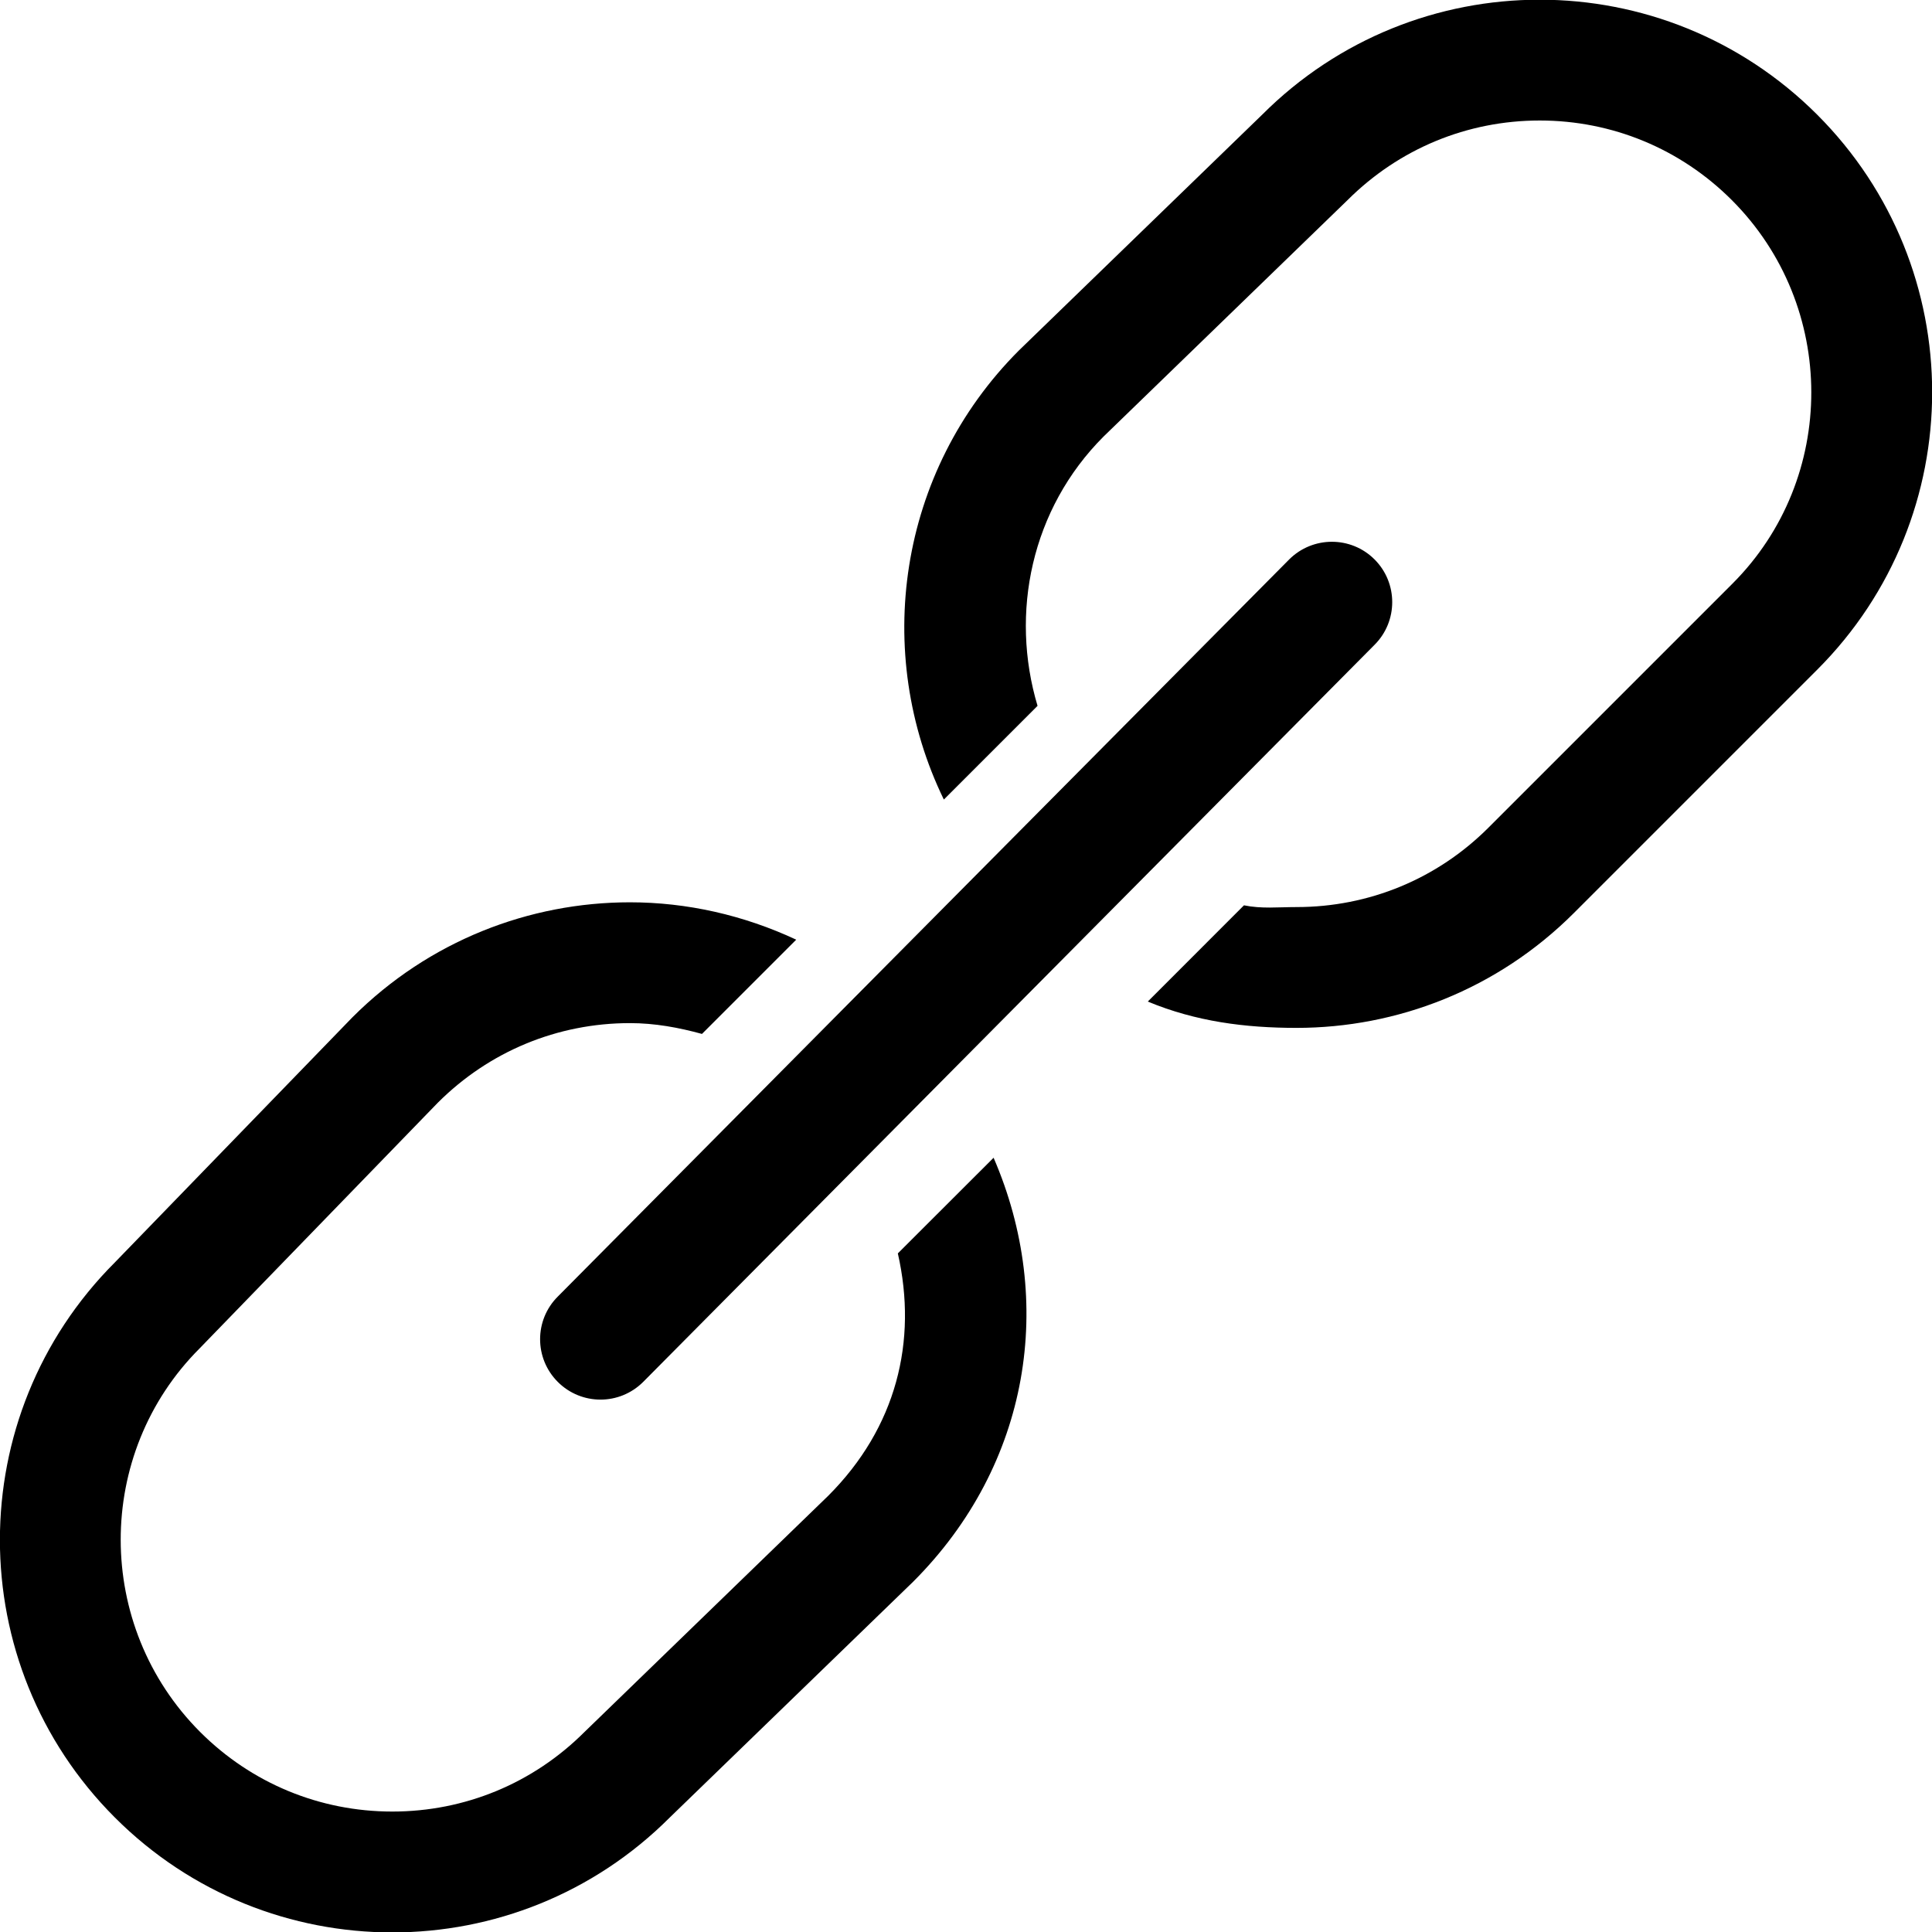
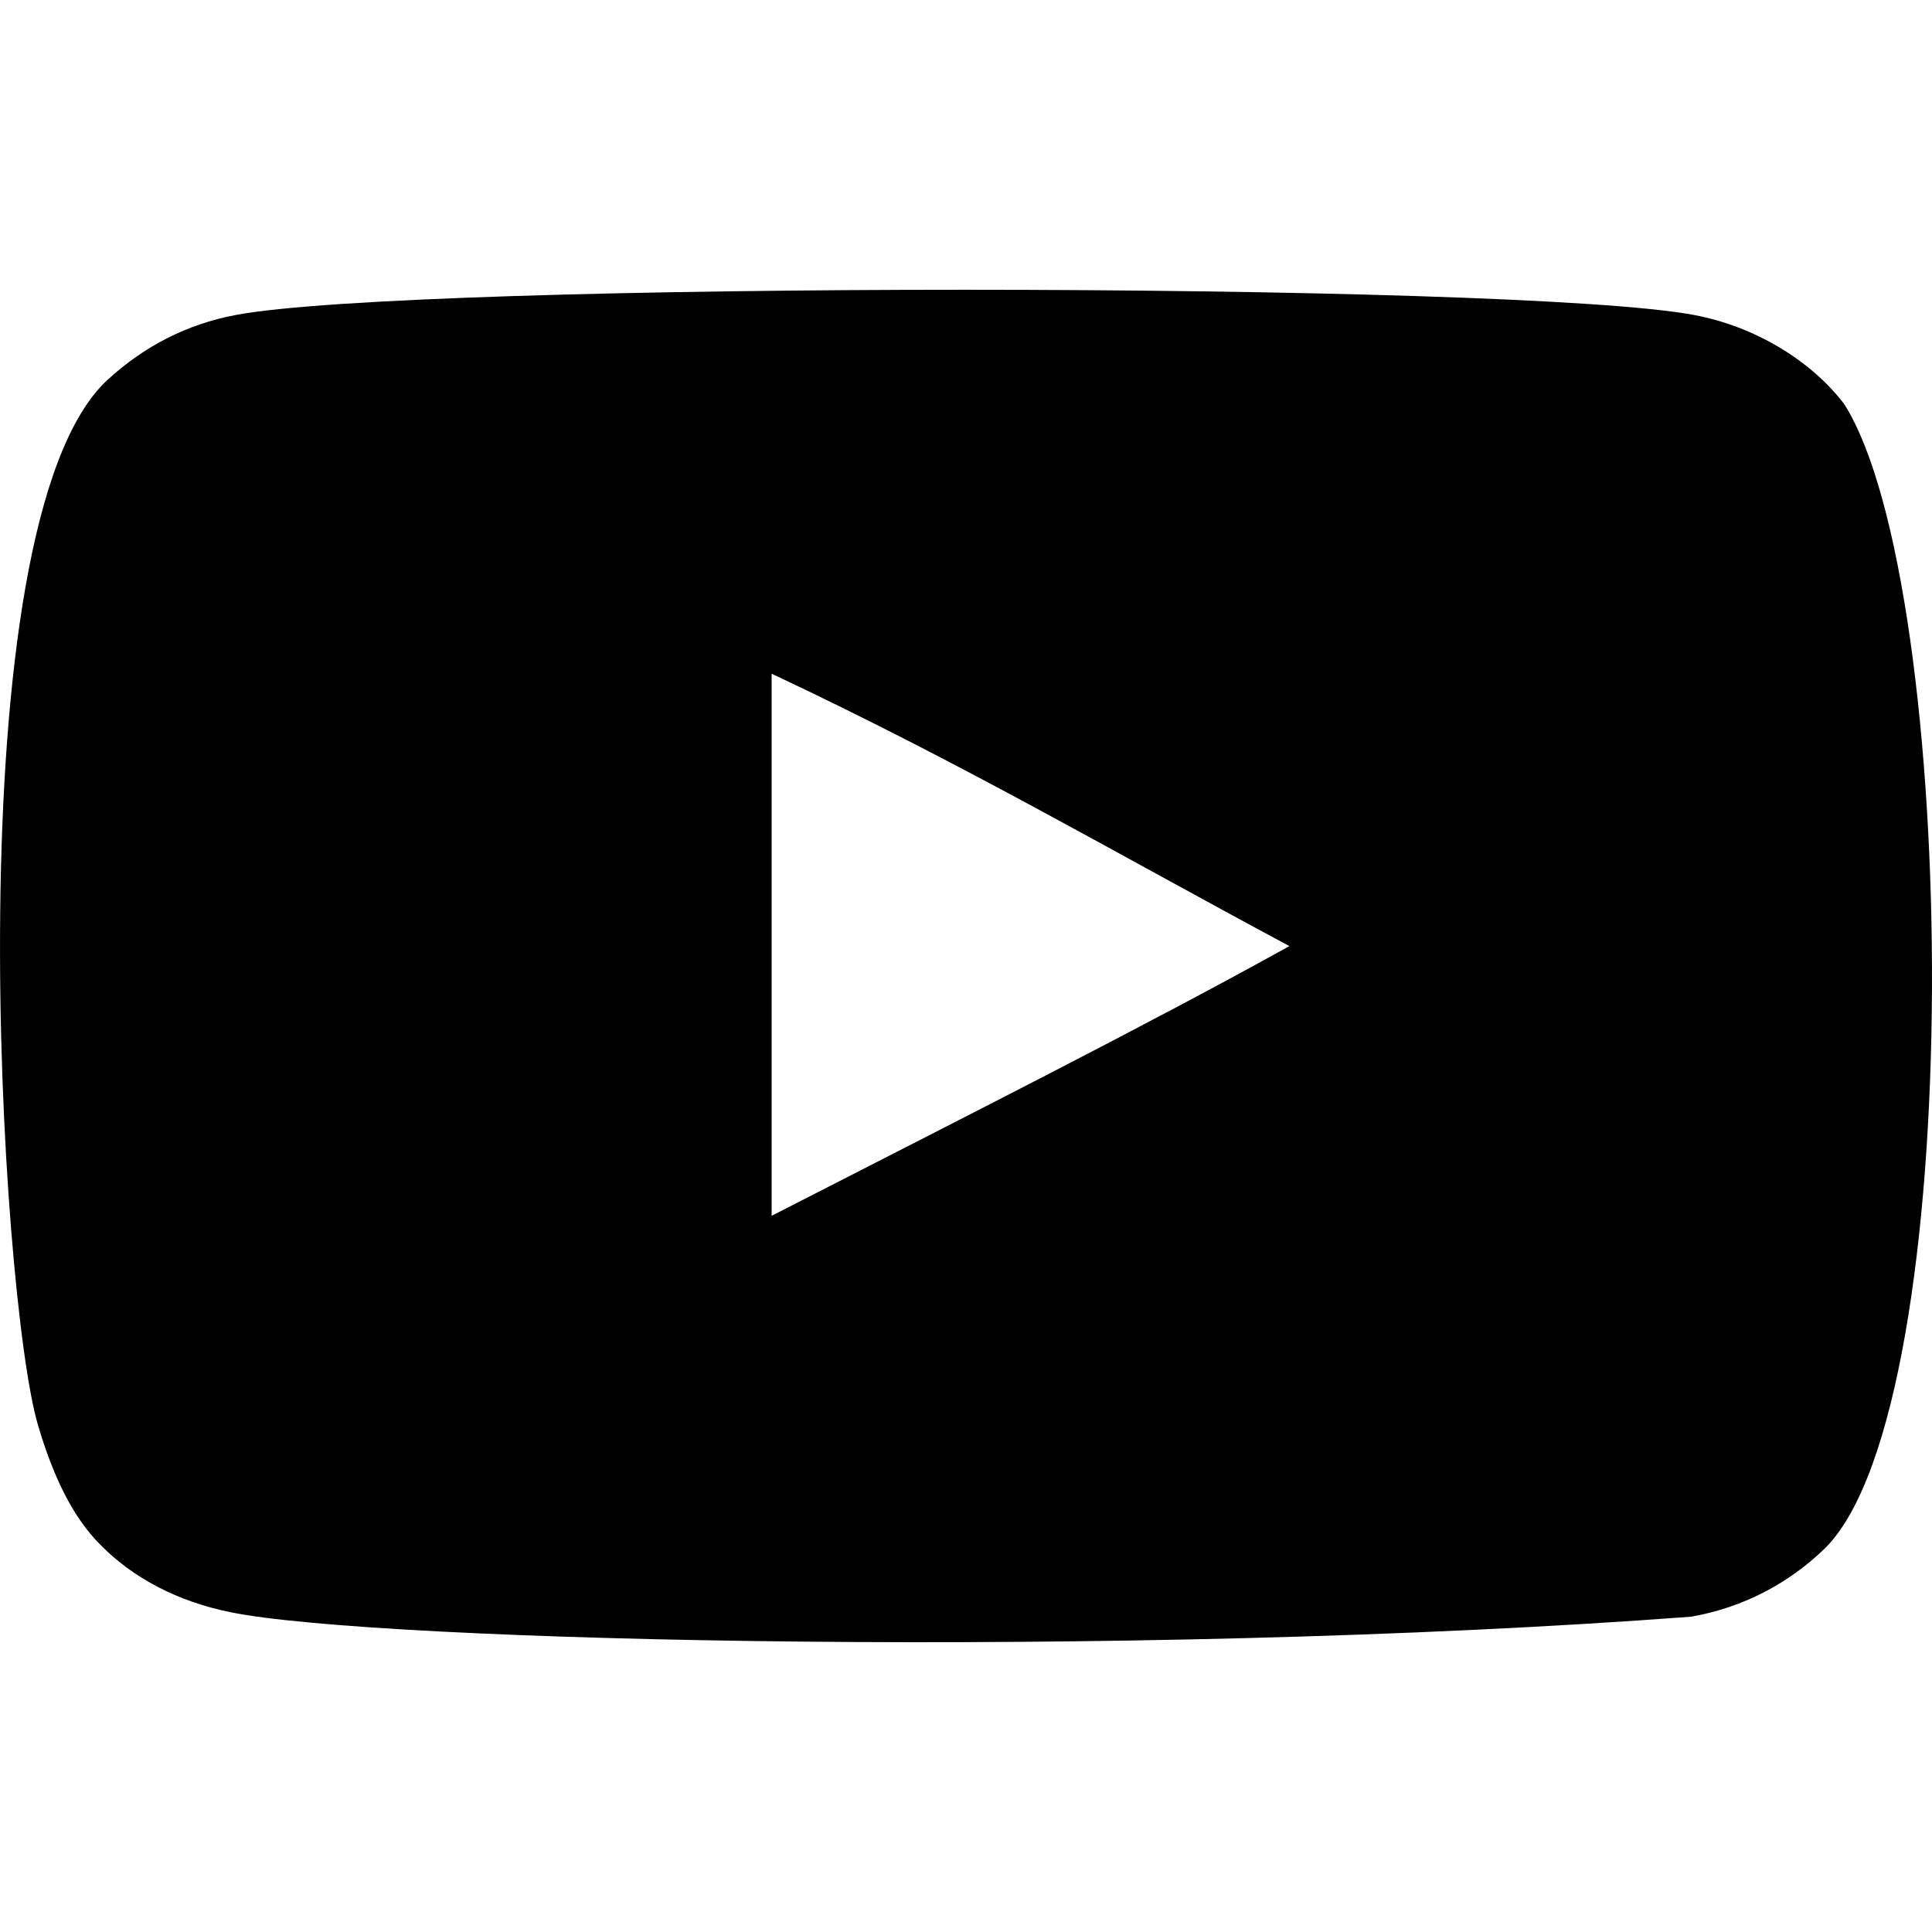
- <svg xmlns="http://www.w3.org/2000/svg" fill="#000000" width="800px" height="800px" viewBox="0 0 32 32" version="1.1">
-   <path d="M9.239 22.889c0.195 0.195 0.451 0.293 0.707 0.293s0.511-0.098 0.707-0.293l12.114-12.209c0.39-0.39 0.39-1.024 0-1.414s-1.023-0.39-1.414 0l-12.114 12.209c-0.391 0.39-0.391 1.023 0 1.414zM14.871 20.76c0.331 1.457-0.026 2.887-1.152 4.014l-4.039 3.914c-0.85 0.849-1.98 1.317-3.182 1.317s-2.332-0.468-3.182-1.317c-1.754-1.755-1.754-4.61-0.010-6.354l3.946-4.070c0.85-0.849 1.98-1.318 3.182-1.318 0.411 0 0.807 0.073 1.193 0.179l1.561-1.561c-0.871-0.407-1.811-0.619-2.754-0.619-1.663 0-3.327 0.635-4.596 1.904l-3.936 4.061c-2.538 2.538-2.538 6.654 0 9.193 1.269 1.27 2.933 1.904 4.596 1.904s3.327-0.634 4.596-1.904l4.030-3.904c1.942-1.942 2.361-4.648 1.333-7.023zM30.098 1.899c-1.27-1.269-2.933-1.904-4.596-1.904-1.664 0-3.328 0.635-4.596 1.904l-4.029 3.905c-2.012 2.013-2.423 5.015-1.244 7.439l1.552-1.552c-0.459-1.534-0.107-3.261 1.096-4.463l4.039-3.914c0.851-0.849 1.98-1.318 3.183-1.318 1.201 0 2.332 0.469 3.181 1.318 1.754 1.755 1.754 4.611 0.010 6.354l-4.039 4.039c-0.849 0.85-1.98 1.317-3.181 1.317-0.306 0-0.576 0.031-0.87-0.029l-1.593 1.594c0.796 0.331 1.613 0.436 2.463 0.436 1.663 0 3.326-0.634 4.596-1.904l4.029-4.029c2.538-2.538 2.538-6.653-0-9.192z" />
+ <svg xmlns="http://www.w3.org/2000/svg" width="800px" height="800px" viewBox="0 -3 20 20" version="1.1">
+   <defs>
+ 
+ </defs>
+   <g id="Page-1" stroke="none" stroke-width="1" fill="none" fill-rule="evenodd">
+     <g id="Dribbble-Light-Preview" transform="translate(-300, -7442)" fill="#000000">
+       <g id="icons" transform="translate(56, 160)">
+         <path d="M251.988,7291.586 L251.988,7285.974 C253.981,7286.912 255.524,7287.817 257.348,7288.794 C255.843,7289.628 253.981,7290.565 251.988,7291.586 M263.091,7283.183 C262.747,7282.73 262.162,7282.378 261.538,7282.261 C259.705,7281.913 248.271,7281.912 246.439,7282.261 C245.939,7282.355 245.494,7282.582 245.111,7282.934 C243.5,7284.429 244.005,7292.452 244.393,7293.751 C244.557,7294.313 244.768,7294.719 245.034,7294.986 C245.376,7295.338 245.845,7295.58 246.384,7295.689 C247.893,7296.001 255.668,7296.175 261.506,7295.736 C262.044,7295.642 262.52,7295.391 262.896,7295.024 C264.386,7293.535 264.284,7285.062 263.091,7283.183" id="youtube-[#168]">
+ 
+ </path>
+       </g>
+     </g>
+   </g>
</svg>
